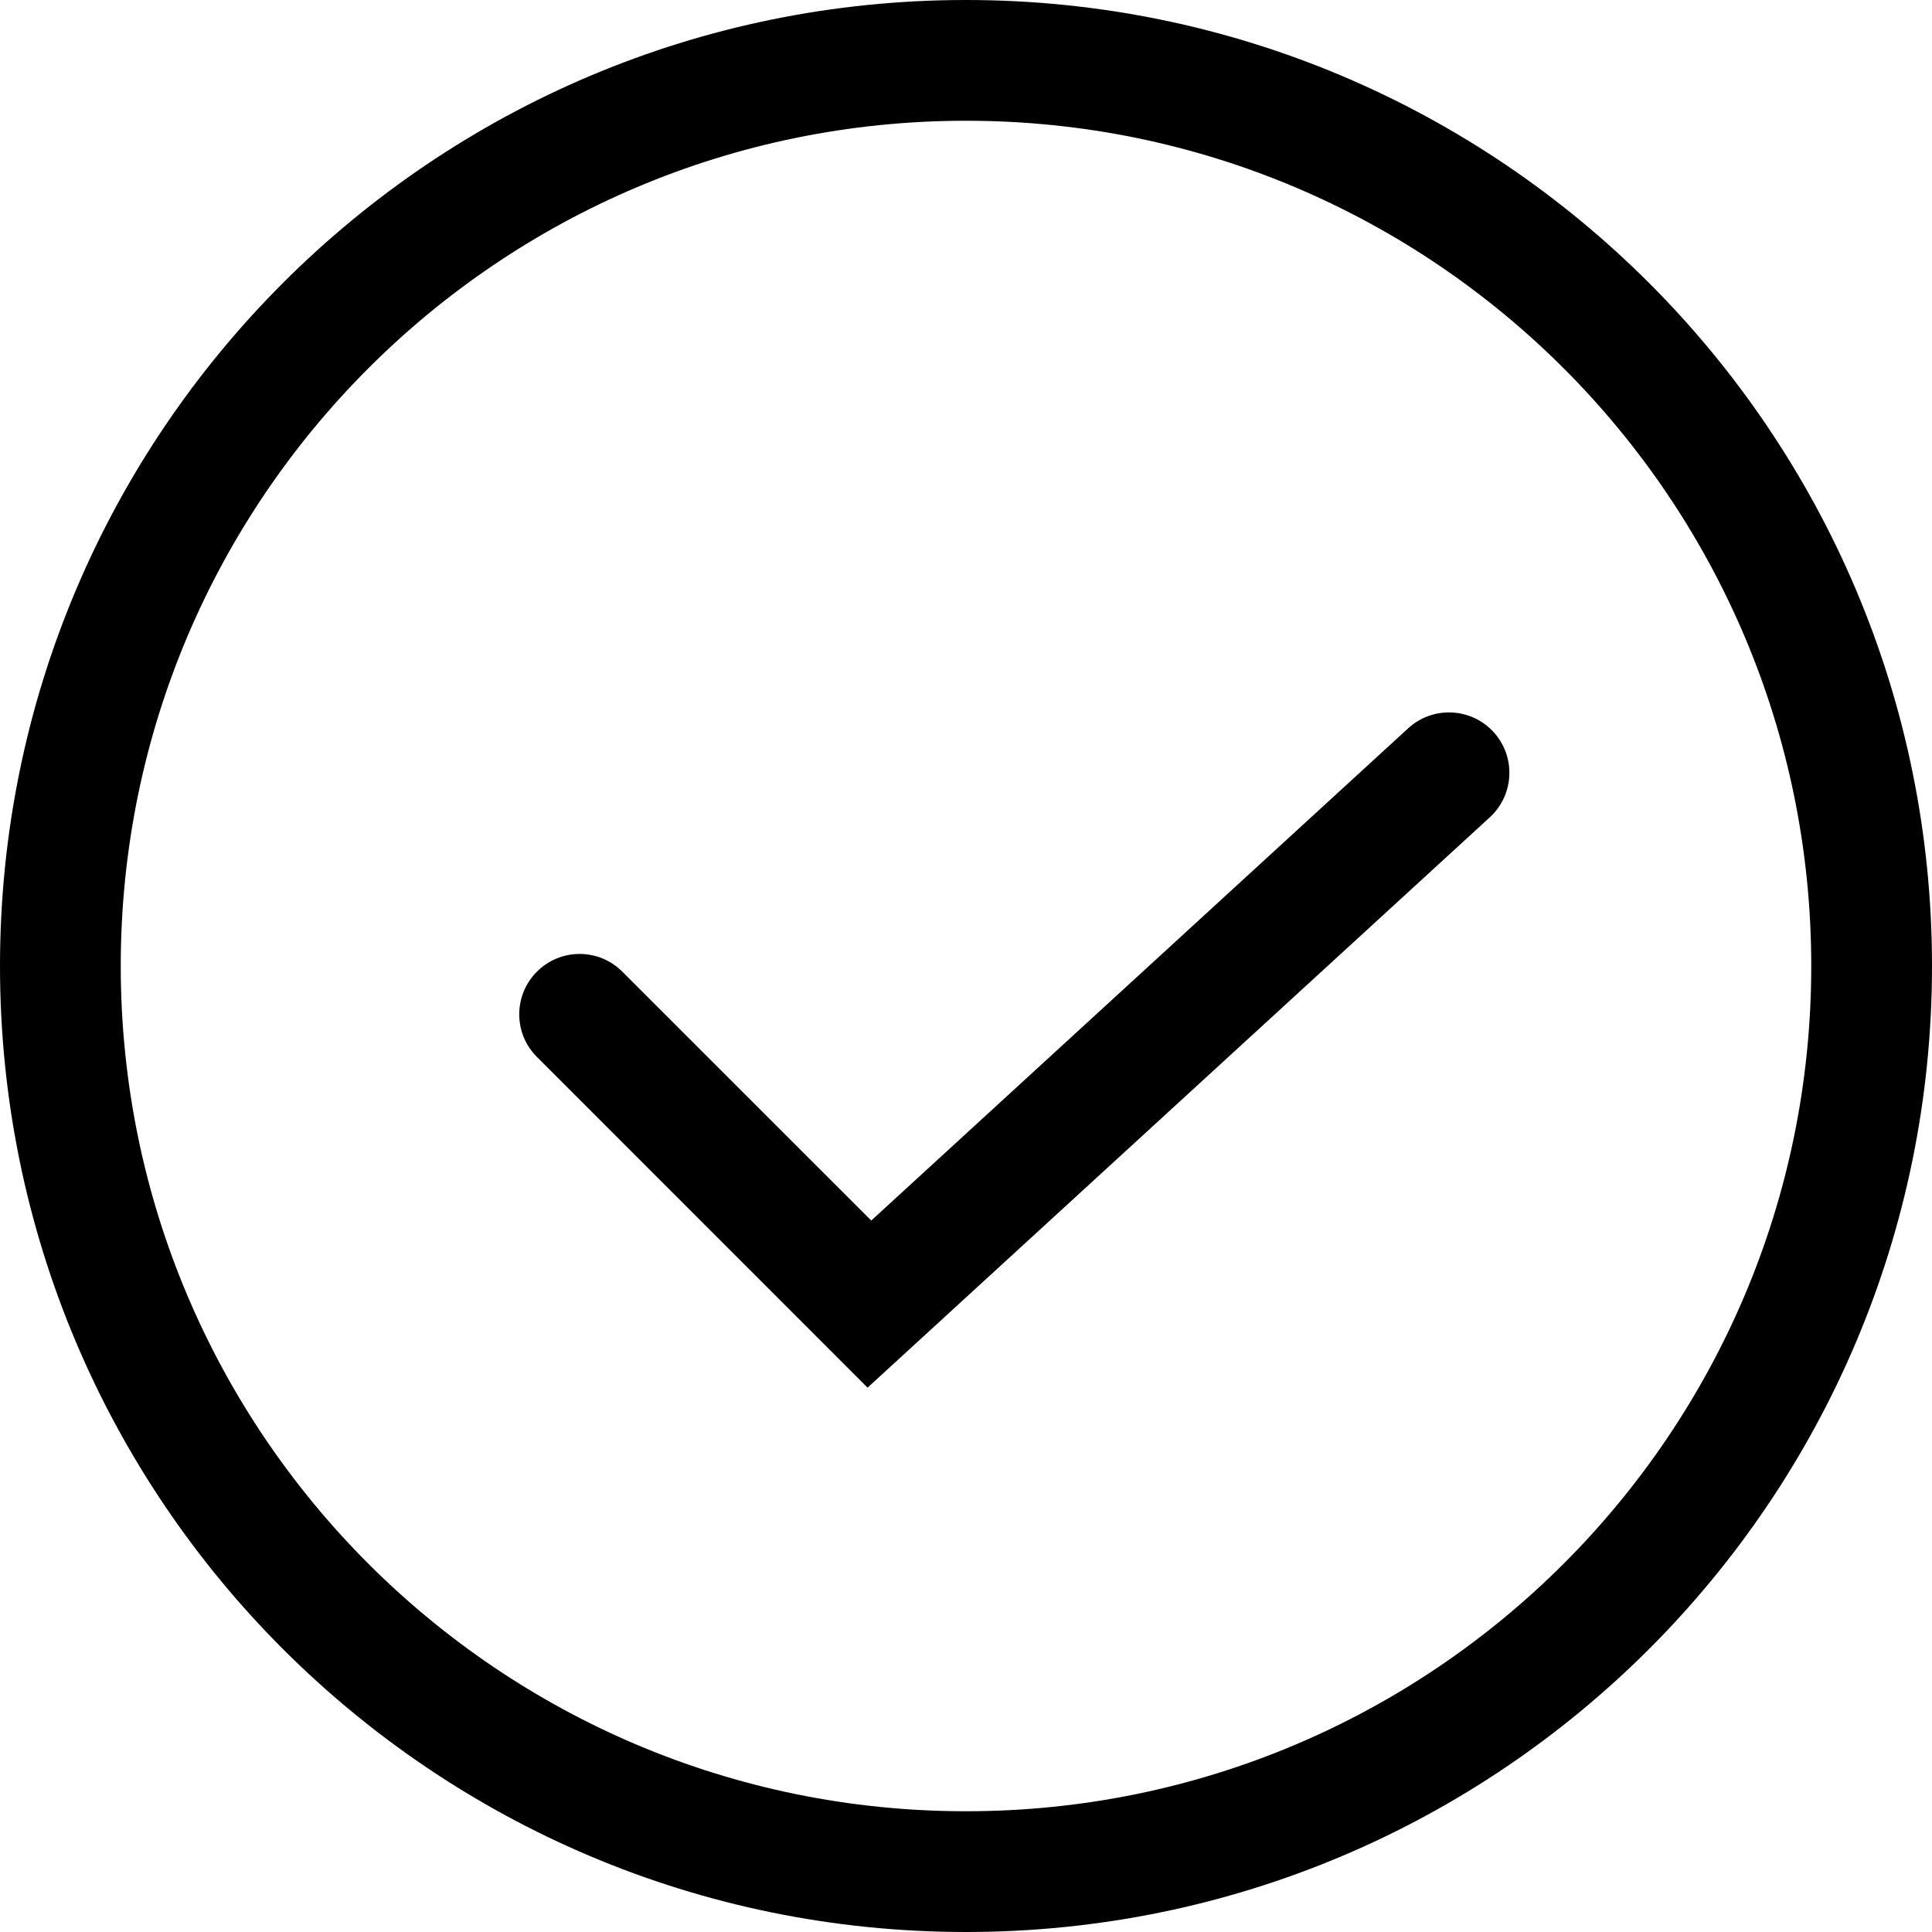
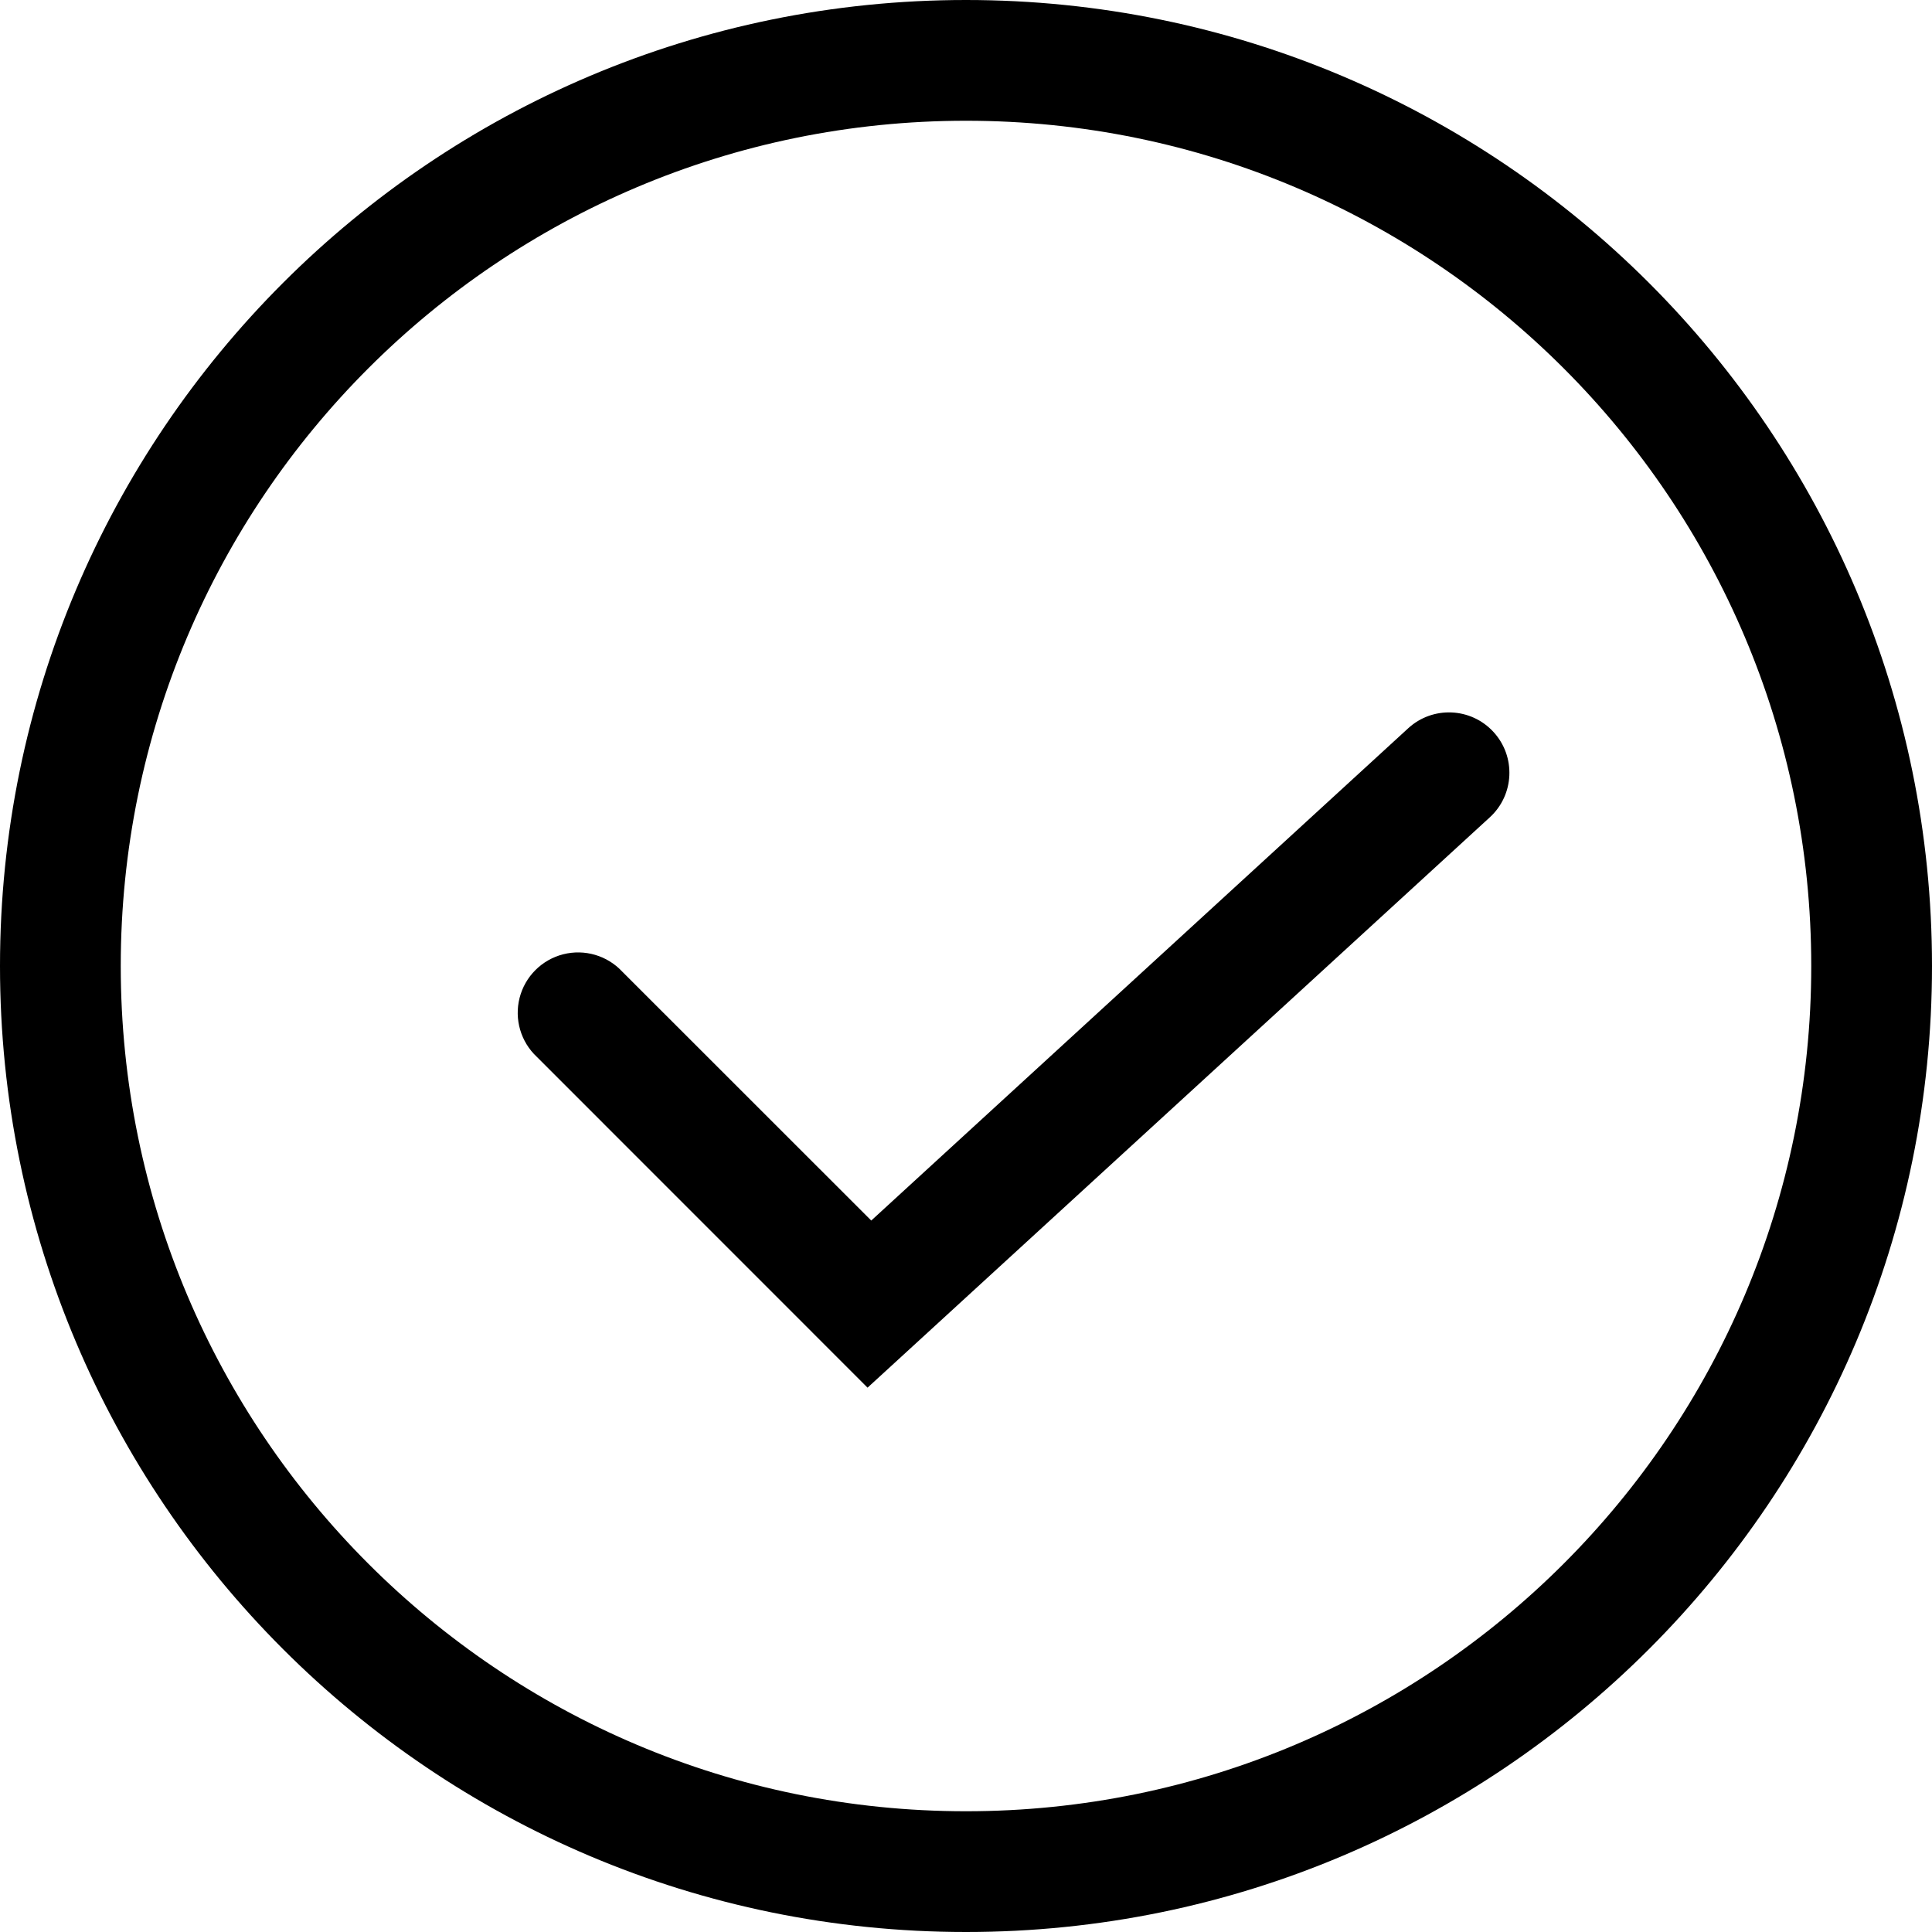
- <svg xmlns="http://www.w3.org/2000/svg" width="24" height="24" viewBox="0 0 24 24">
-   <path fill-rule="evenodd" clip-rule="evenodd" d="M12 22.5C17.799 22.5 22.5 17.799 22.5 12C22.5 6.201 17.799 1.5 12 1.5C6.201 1.5 1.5 6.201 1.5 12C1.5 17.799 6.201 22.5 12 22.5ZM12 24C18.627 24 24 18.627 24 12C24 5.373 18.627 0 12 0C5.373 0 0 5.373 0 12C0 18.627 5.373 24 12 24Z" />
-   <path fill-rule="evenodd" clip-rule="evenodd" d="M18.553 9.093C18.833 9.399 18.812 9.873 18.507 10.153L10.777 17.238L6.67 13.13C6.377 12.838 6.377 12.363 6.67 12.07C6.963 11.777 7.438 11.777 7.73 12.07L10.823 15.162L17.493 9.047C17.799 8.767 18.273 8.788 18.553 9.093Z" />
+ <svg xmlns="http://www.w3.org/2000/svg" width="24" height="24">
+   <path fill-rule="evenodd" clip-rule="evenodd" d="M12 22.5c5.799 0 10.5-4.701 10.5-10.5S17.799 1.5 12 1.5 1.5 6.201 1.5 12 6.201 22.5 12 22.5zm0 1.5c6.627 0 12-5.373 12-12S18.627 0 12 0 0 5.373 0 12s5.373 12 12 12z" />
+   <path fill-rule="evenodd" clip-rule="evenodd" d="M18.553 9.093a.75.75 0 0 1-.046 1.06l-7.73 7.085L6.67 13.13a.75.75 0 1 1 1.06-1.06l3.093 3.092 6.67-6.115a.75.75 0 0 1 1.06.046z" />
</svg>
